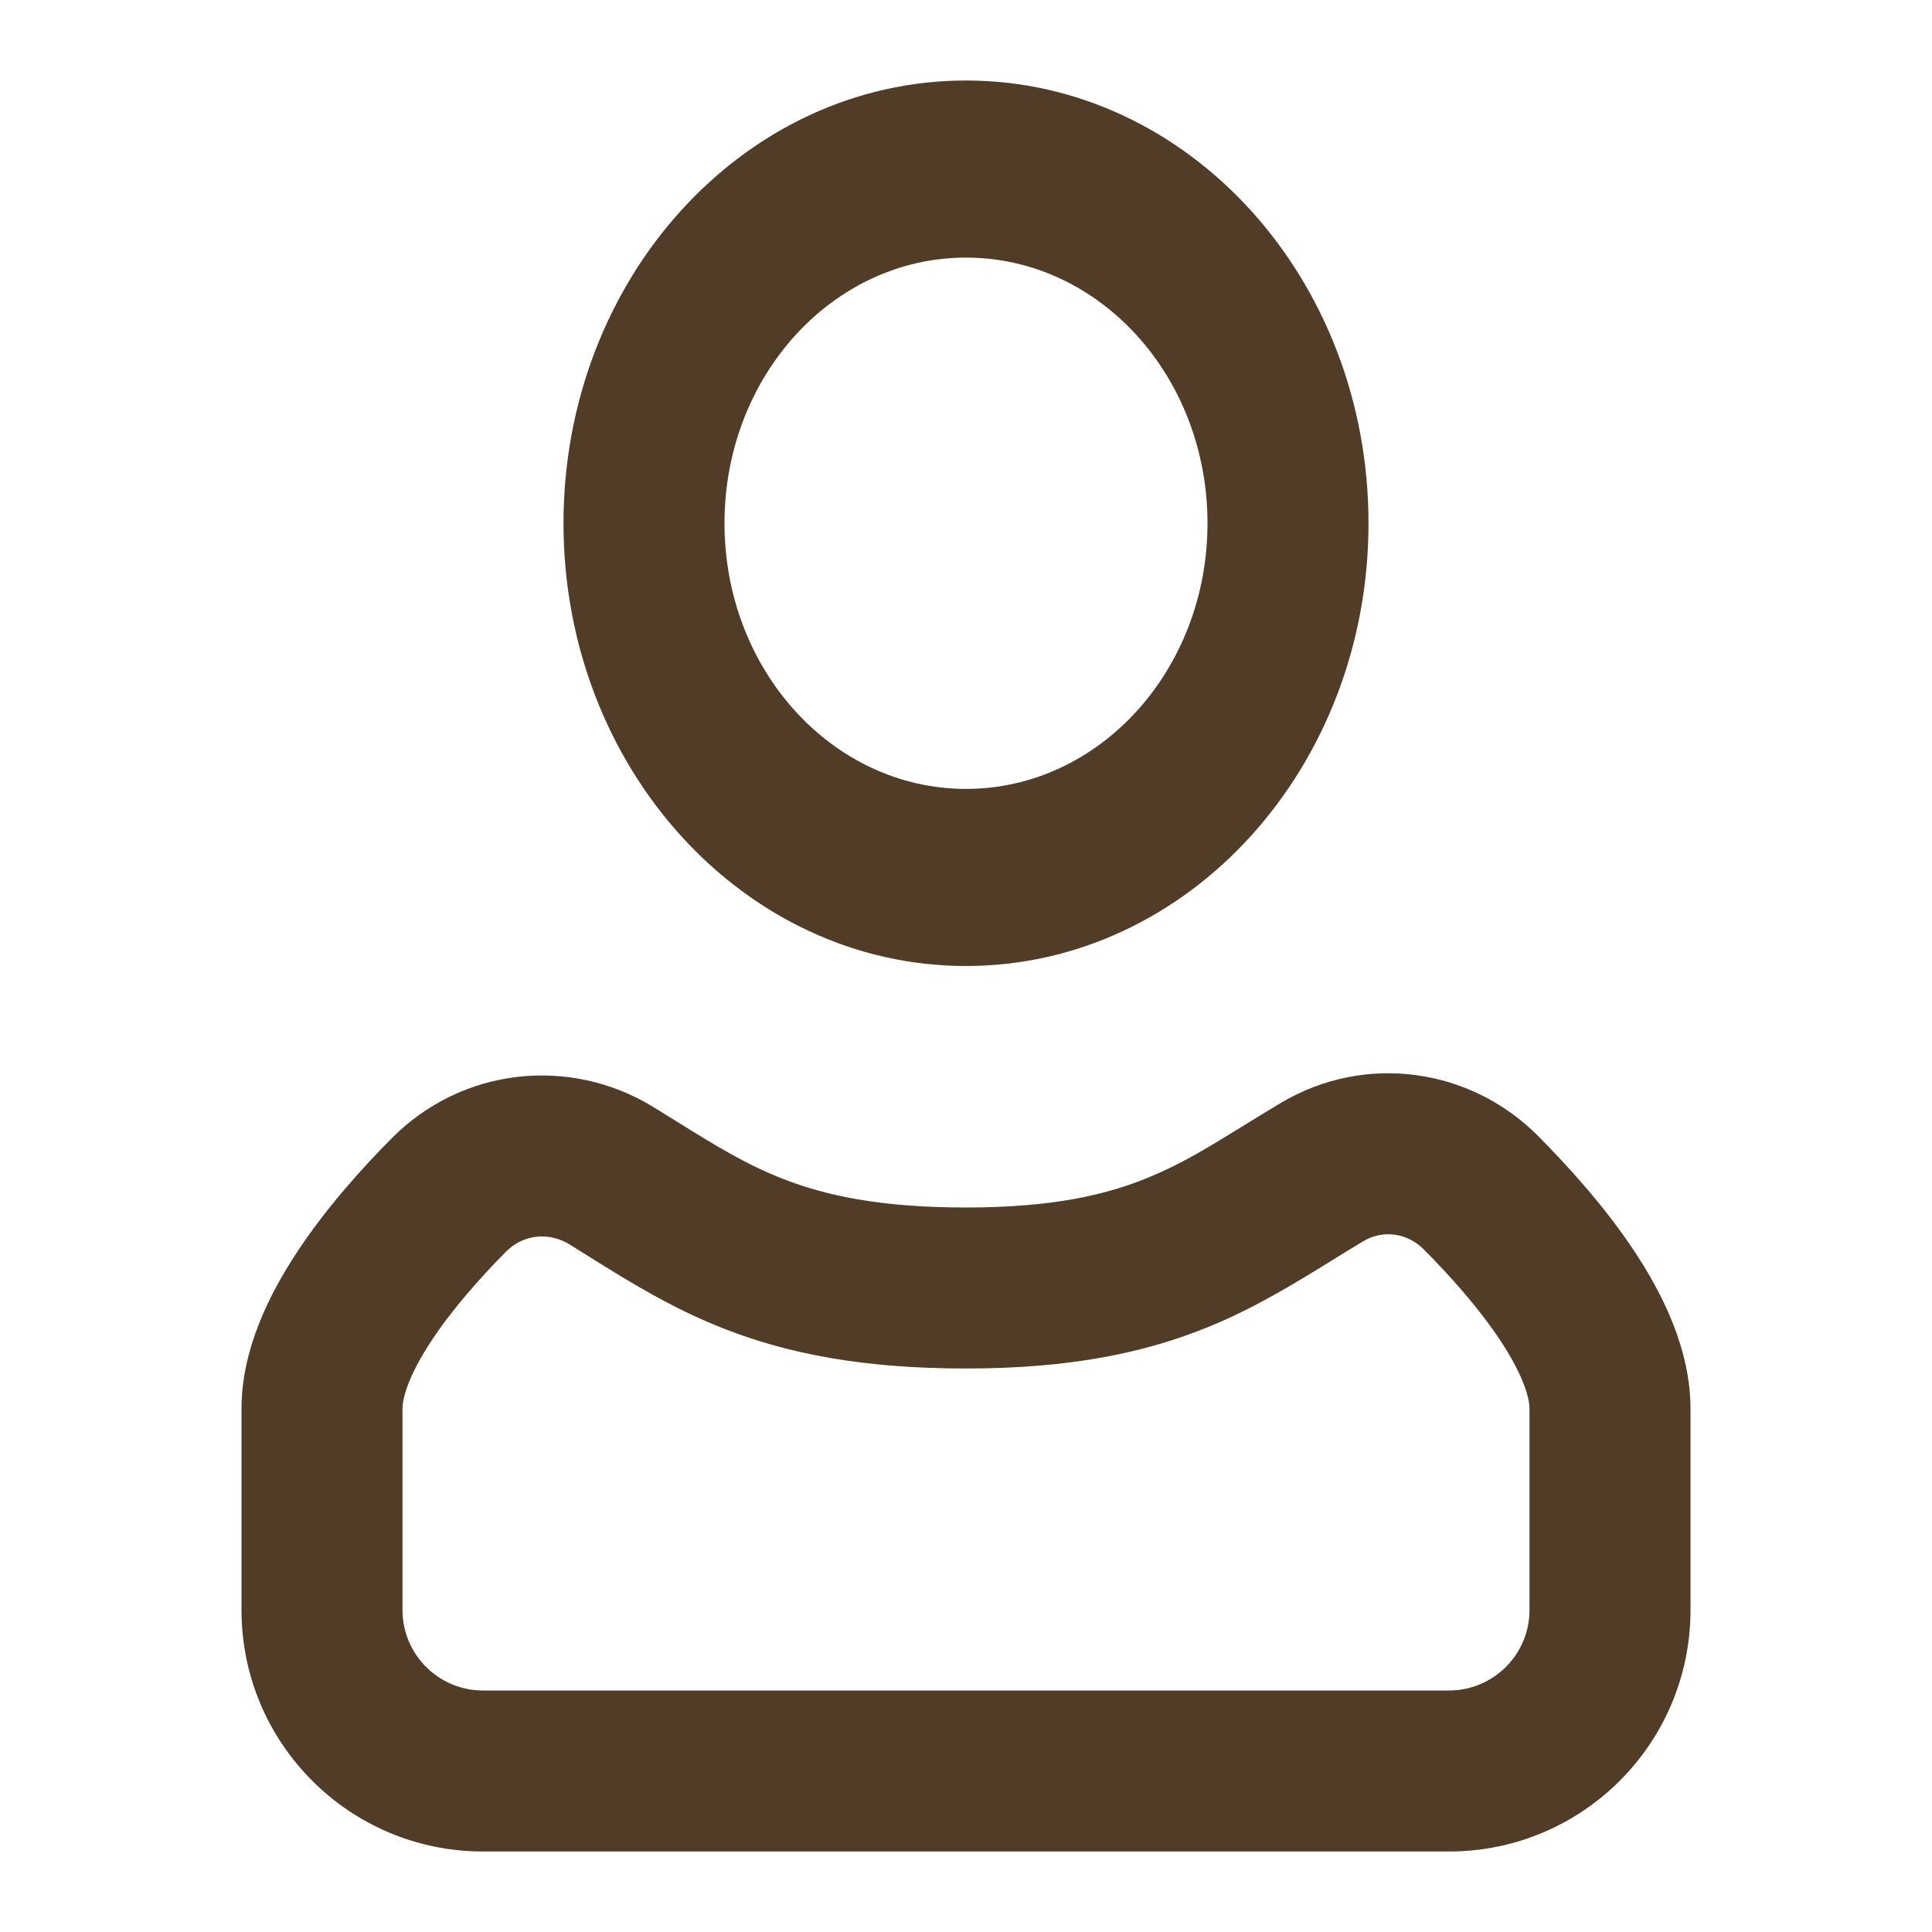
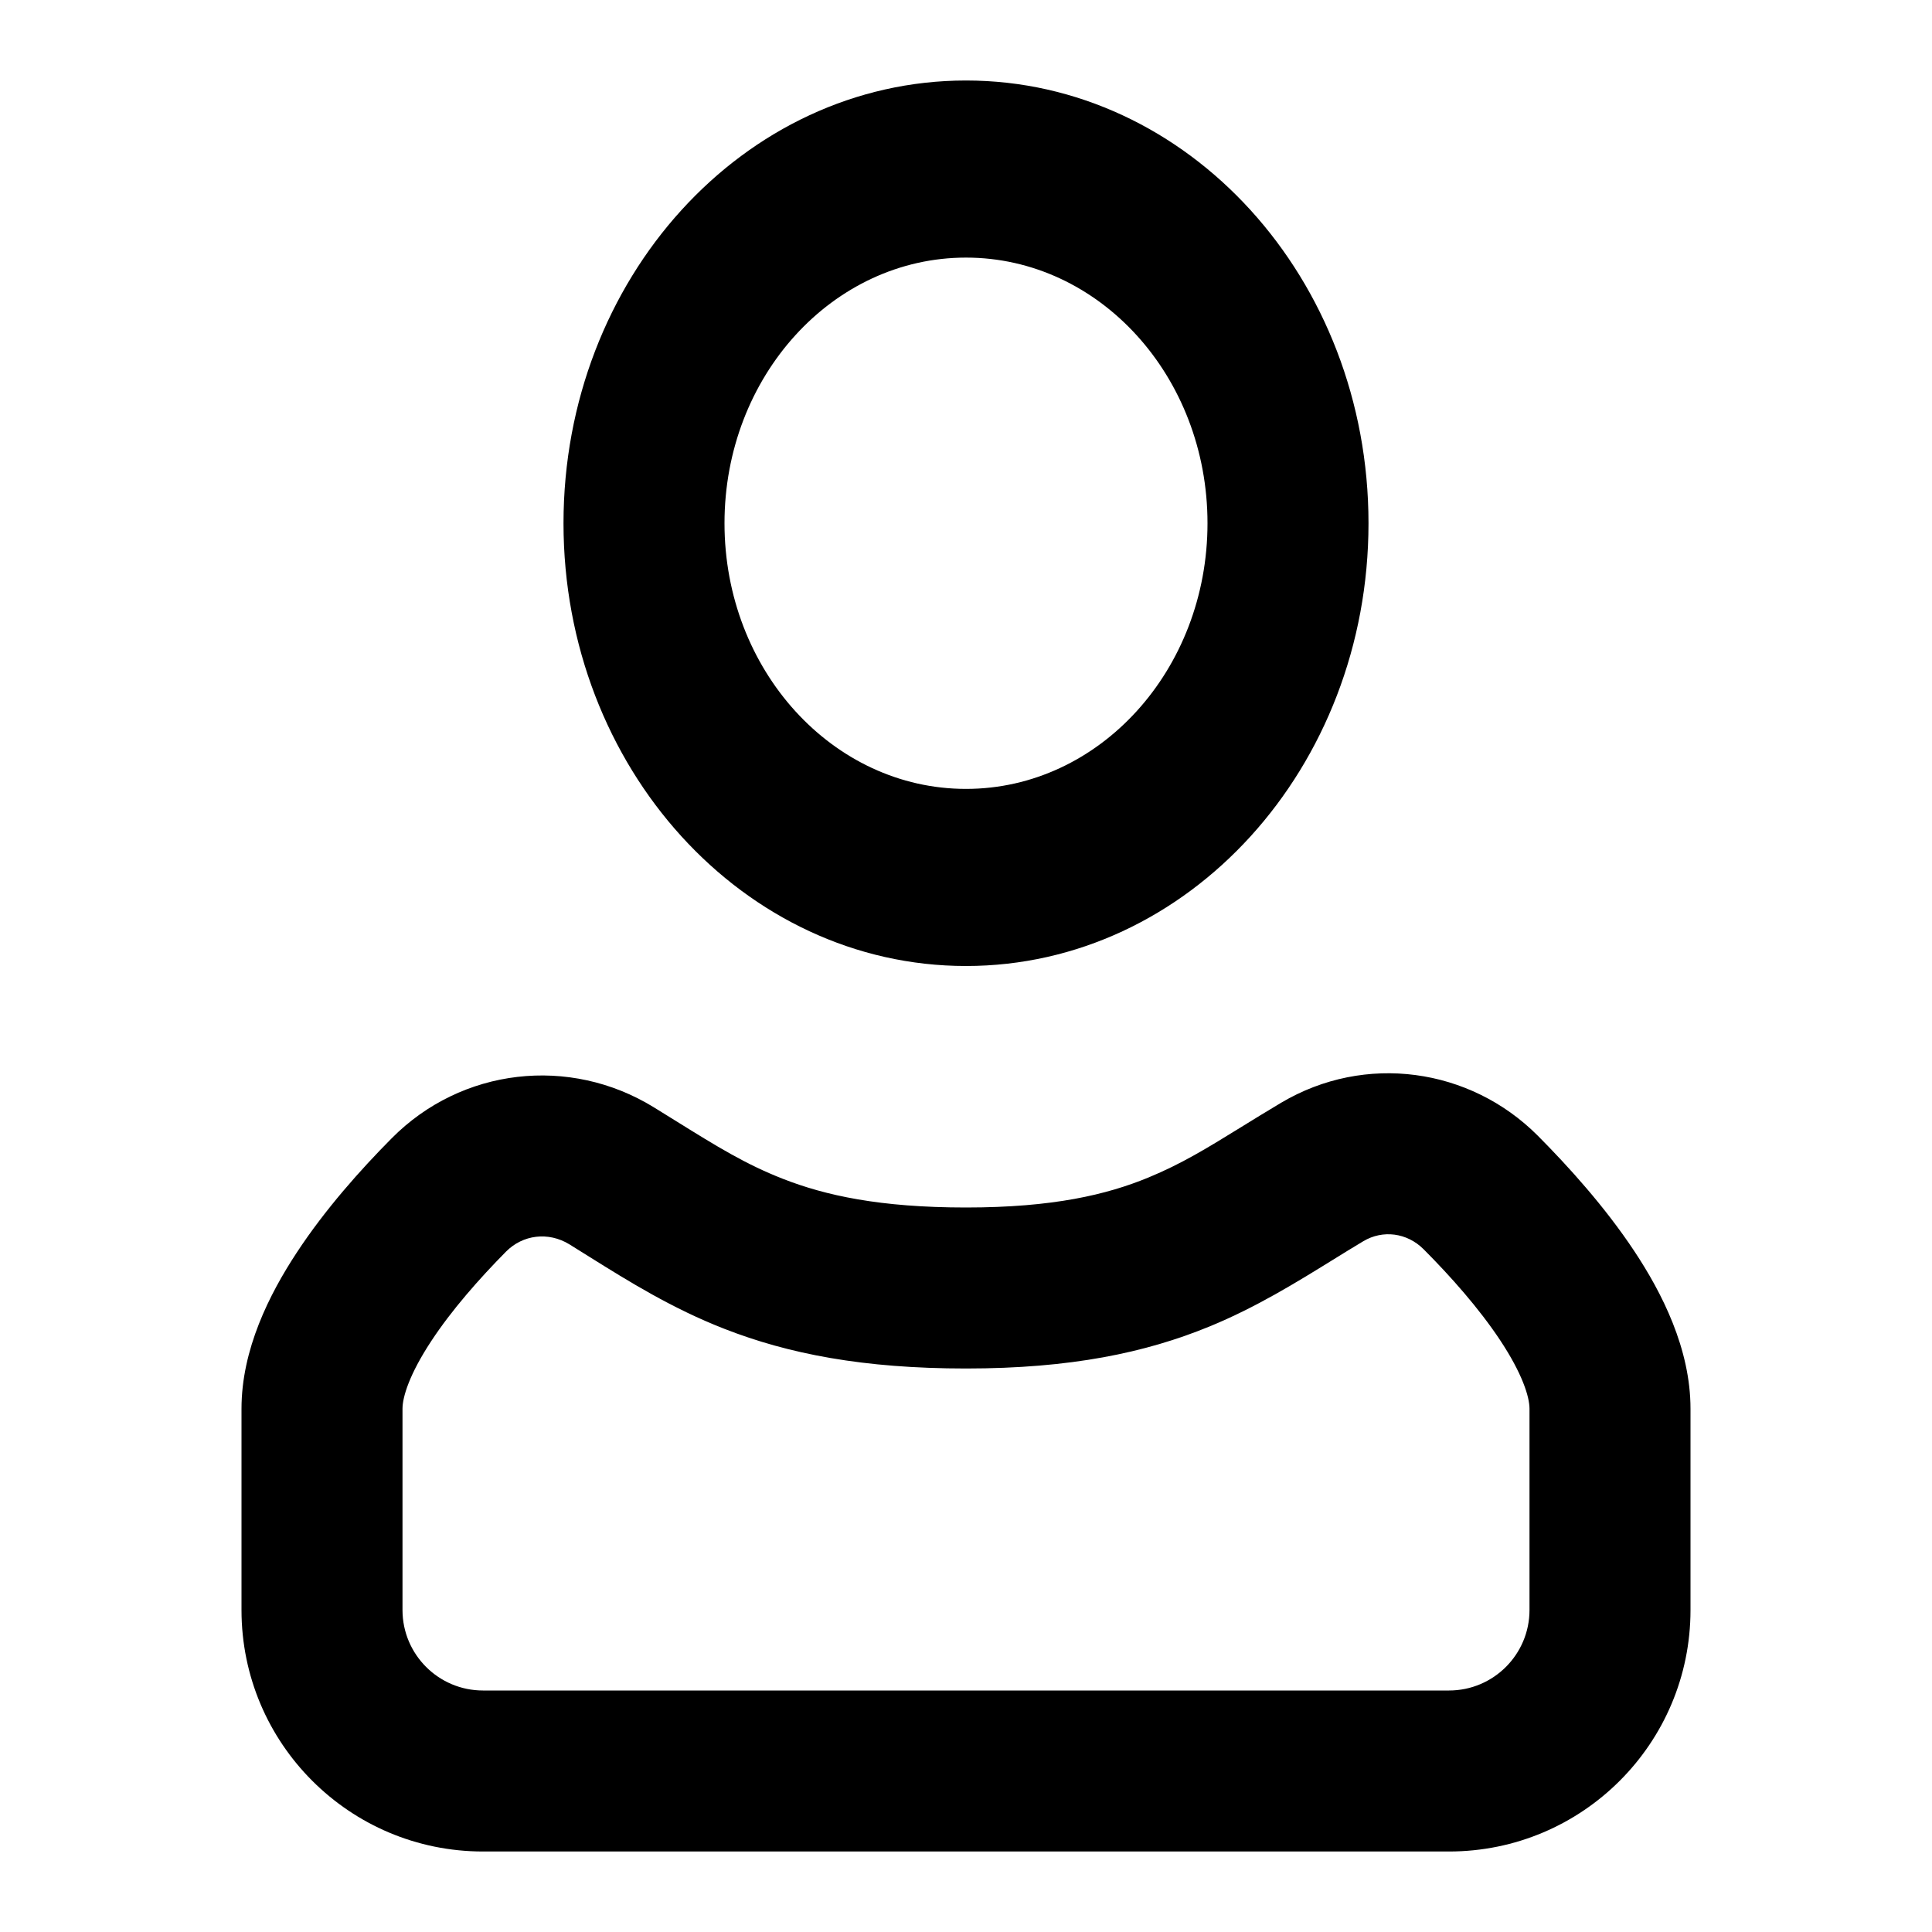
<svg xmlns="http://www.w3.org/2000/svg" width="24" height="24" viewBox="0 0 24 24" fill="none">
-   <path fill-rule="evenodd" clip-rule="evenodd" d="M12 12C14.761 12 17 9.537 17 6.5C17 3.462 14.761 1 12 1C9.239 1 7 3.462 7 6.5C7 9.537 9.239 12 12 12ZM12 9.8C10.343 9.8 9 8.322 9 6.5C9 4.677 10.343 3.2 12 3.2C13.657 3.2 15 4.677 15 6.5C15 8.322 13.657 9.8 12 9.8Z" fill="#513C27" />
-   <path fill-rule="evenodd" clip-rule="evenodd" d="M19.103 14.108C18.26 13.263 16.957 13.081 15.916 13.698C15.726 13.811 15.558 13.915 15.404 14.01C14.994 14.263 14.675 14.459 14.265 14.628C13.75 14.84 13.084 15 12 15C10.927 15 10.249 14.849 9.726 14.644C9.264 14.464 8.898 14.237 8.417 13.938C8.323 13.879 8.224 13.818 8.12 13.754C7.076 13.113 5.735 13.262 4.864 14.142C4.484 14.525 4.04 15.021 3.685 15.562C3.346 16.078 3 16.763 3 17.5V20C3 21.657 4.343 23 6 23H18C19.657 23 21 21.657 21 20V17.5C21 16.754 20.645 16.059 20.3 15.539C19.937 14.992 19.485 14.492 19.103 14.108ZM16.937 15.418C17.176 15.276 17.478 15.311 17.686 15.52C18.021 15.856 18.372 16.252 18.633 16.645C18.911 17.064 19 17.352 19 17.5V20C19 20.552 18.552 21 18 21H6C5.448 21 5 20.552 5 20V17.5C5 17.355 5.085 17.073 5.356 16.661C5.61 16.274 5.954 15.884 6.286 15.548C6.494 15.338 6.811 15.297 7.074 15.458C7.157 15.509 7.241 15.562 7.327 15.616C7.809 15.917 8.349 16.254 8.998 16.507C9.793 16.818 10.724 17 12 17C13.3 17 14.231 16.804 15.025 16.478C15.601 16.242 16.108 15.928 16.556 15.651C16.688 15.569 16.815 15.491 16.937 15.418Z" fill="#513C27" />
+   <path fill-rule="evenodd" clip-rule="evenodd" d="M12 12C14.761 12 17 9.537 17 6.5C17 3.462 14.761 1 12 1C9.239 1 7 3.462 7 6.5C7 9.537 9.239 12 12 12ZM12 9.8C10.343 9.8 9 8.322 9 6.5C9 4.677 10.343 3.2 12 3.2C13.657 3.2 15 4.677 15 6.5C15 8.322 13.657 9.8 12 9.8Z" fill="currentColor" />
+   <path fill-rule="evenodd" clip-rule="evenodd" d="M19.103 14.108C18.26 13.263 16.957 13.081 15.916 13.698C15.726 13.811 15.558 13.915 15.404 14.01C14.994 14.263 14.675 14.459 14.265 14.628C13.75 14.84 13.084 15 12 15C10.927 15 10.249 14.849 9.726 14.644C9.264 14.464 8.898 14.237 8.417 13.938C8.323 13.879 8.224 13.818 8.12 13.754C7.076 13.113 5.735 13.262 4.864 14.142C4.484 14.525 4.04 15.021 3.685 15.562C3.346 16.078 3 16.763 3 17.5V20C3 21.657 4.343 23 6 23H18C19.657 23 21 21.657 21 20V17.5C21 16.754 20.645 16.059 20.3 15.539C19.937 14.992 19.485 14.492 19.103 14.108ZM16.937 15.418C17.176 15.276 17.478 15.311 17.686 15.52C18.021 15.856 18.372 16.252 18.633 16.645C18.911 17.064 19 17.352 19 17.5V20C19 20.552 18.552 21 18 21H6C5.448 21 5 20.552 5 20V17.5C5 17.355 5.085 17.073 5.356 16.661C5.61 16.274 5.954 15.884 6.286 15.548C6.494 15.338 6.811 15.297 7.074 15.458C7.157 15.509 7.241 15.562 7.327 15.616C7.809 15.917 8.349 16.254 8.998 16.507C9.793 16.818 10.724 17 12 17C13.3 17 14.231 16.804 15.025 16.478C15.601 16.242 16.108 15.928 16.556 15.651C16.688 15.569 16.815 15.491 16.937 15.418Z" fill="currentColor" />
</svg>
